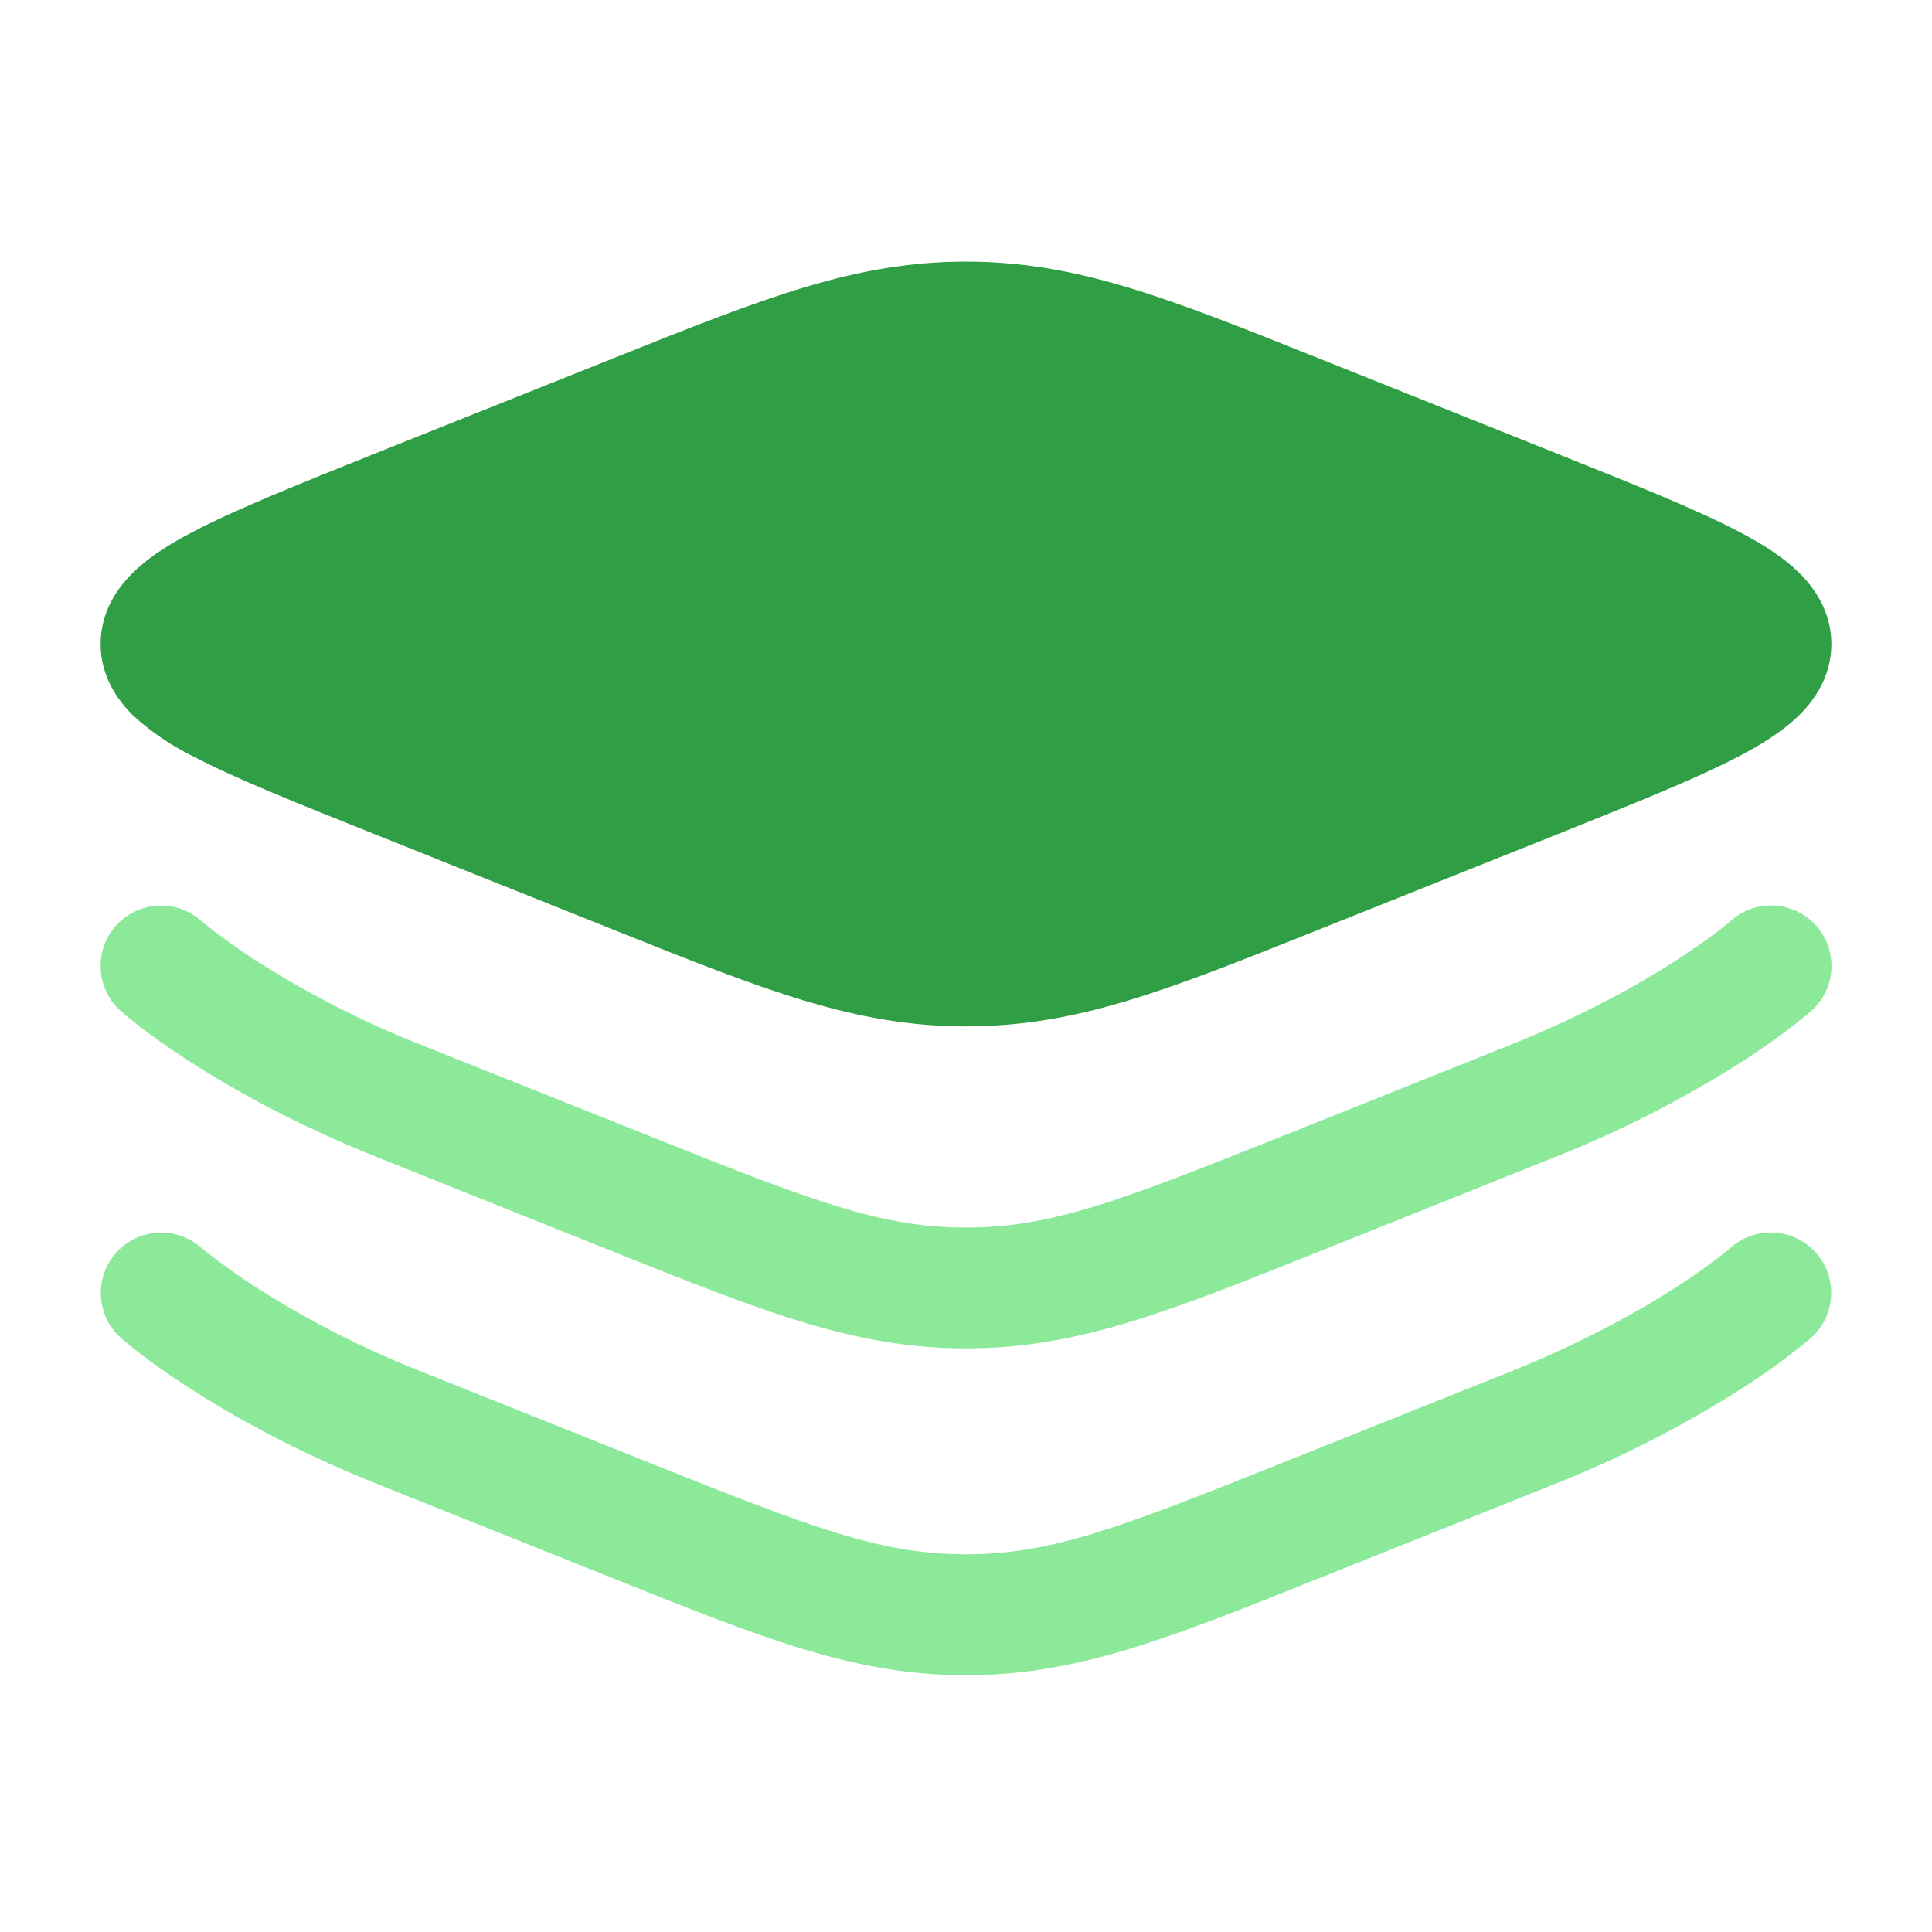
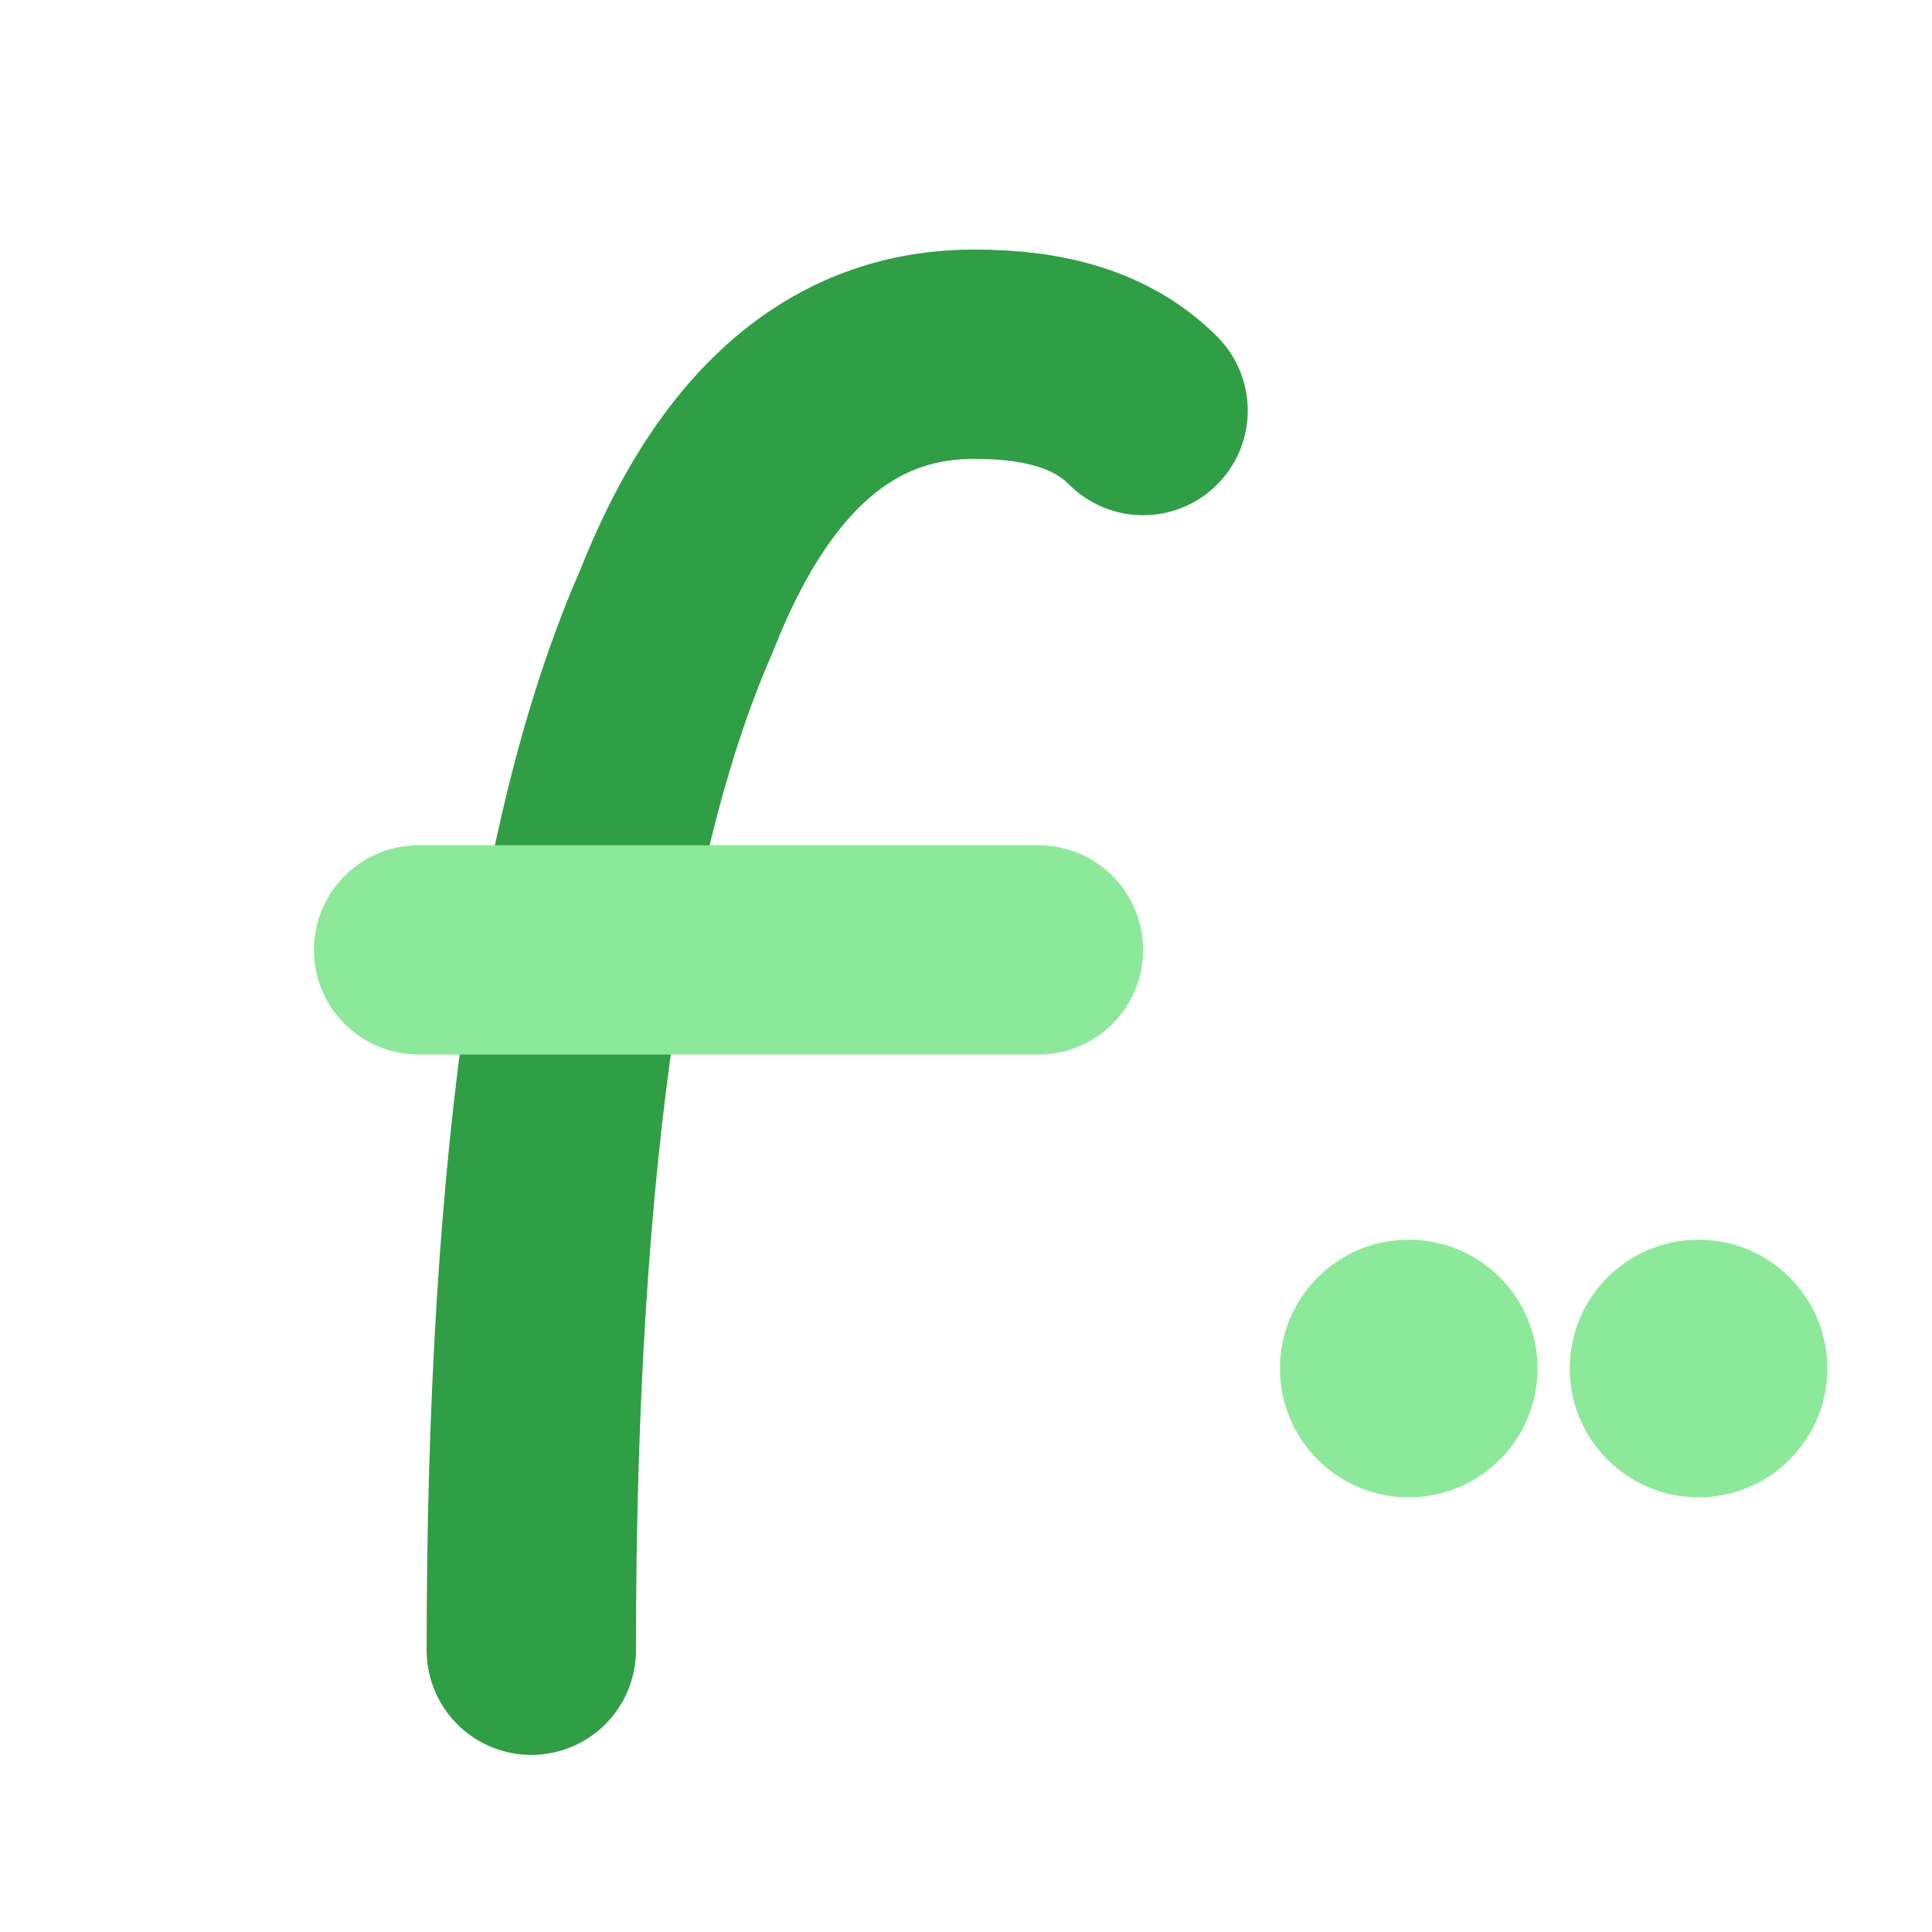
- <svg xmlns="http://www.w3.org/2000/svg" viewBox="0 0 24 24">
-   <path fill="#2f9e44" d="M7.624 4.449C9.501 3.698 10.621 3.25 12 3.25s2.499.448 4.376 1.199l2.97 1.188c.954.382 1.727.69 2.258.969c.268.14.528.3.729.493c.206.198.417.498.417.901s-.21.703-.417.901c-.2.193-.46.352-.73.493c-.53.278-1.303.587-2.258.97l-2.97 1.187C14.5 12.302 13.38 12.75 12 12.75s-2.499-.448-4.376-1.199l-2.969-1.188c-.955-.382-1.728-.69-2.259-.969a3.2 3.2 0 0 1-.729-.493C1.461 8.703 1.25 8.403 1.25 8s.21-.703.417-.901c.2-.193.46-.352.73-.493c.53-.278 1.303-.587 2.258-.97z" />
-   <path fill="#8ce99a" d="M2.502 11.443L2.5 11.44a.75.75 0 0 0-1 1.119L2 12l-.5.559l.002.002l.005.004l.014.012l.045.039q.057.047.161.129c.14.108.343.256.61.429c.533.346 1.32.79 2.363 1.207l2.809 1.124l.115.046c1.877.751 2.997 1.199 4.376 1.199s2.499-.448 4.375-1.199l.116-.046L19.3 14.38a13.7 13.7 0 0 0 2.363-1.207a9 9 0 0 0 .771-.558l.045-.039l.014-.012l.005-.004l.001-.002h.002a.75.75 0 0 0-1-1.119l-.002.002l-.002.001l-.024.021l-.118.094a8 8 0 0 1-.508.357c-.46.299-1.161.697-2.105 1.074l-2.808 1.123c-2.025.81-2.874 1.138-3.934 1.138s-1.91-.328-3.934-1.138L5.257 12.99a12 12 0 0 1-2.104-1.074a8 8 0 0 1-.65-.472" />
-   <path fill="#8ce99a" d="M2.499 15.5a.75.75 0 0 0-1 1.118H1.5l.002.002l.005.004l.014.012l.045.039l.161.13c.14.107.343.255.61.428c.533.346 1.32.79 2.363 1.207l2.809 1.124l.115.046c1.877.751 2.997 1.2 4.376 1.2s2.499-.449 4.375-1.2l.116-.046L19.3 18.44a13.7 13.7 0 0 0 2.363-1.208a9 9 0 0 0 .771-.558l.045-.039l.014-.012l.005-.004l.001-.001l.002-.002a.75.75 0 0 0-1-1.118l-.002.002l-.002.001l-.024.021l-.118.094a8 8 0 0 1-.508.357c-.46.299-1.161.697-2.105 1.074l-2.808 1.123c-2.025.81-2.874 1.138-3.934 1.138s-1.91-.328-3.934-1.138l-2.809-1.123a12 12 0 0 1-2.104-1.073a8 8 0 0 1-.626-.452l-.025-.02z" />
+ <svg xmlns="http://www.w3.org/2000/svg" viewBox="0 0 24 24" fill="none" stroke-linecap="round" stroke-linejoin="round" role="img" aria-label="Function">
+   <path stroke="#2f9e44" stroke-width="2.6" d="M6.6 20.5c0-6.3.7-10.4 1.8-12.9C9.3 5.3 10.6 4.4 12.1 4.4c.9 0 1.6.2 2.1.7" />
+   <path stroke="#8ce99a" stroke-width="2.6" d="M5.2 11.8h7.7" />
+   <circle cx="17.5" cy="17" r="1.6" fill="#8ce99a" />
+   <circle cx="21.1" cy="17" r="1.6" fill="#8ce99a" />
</svg>
